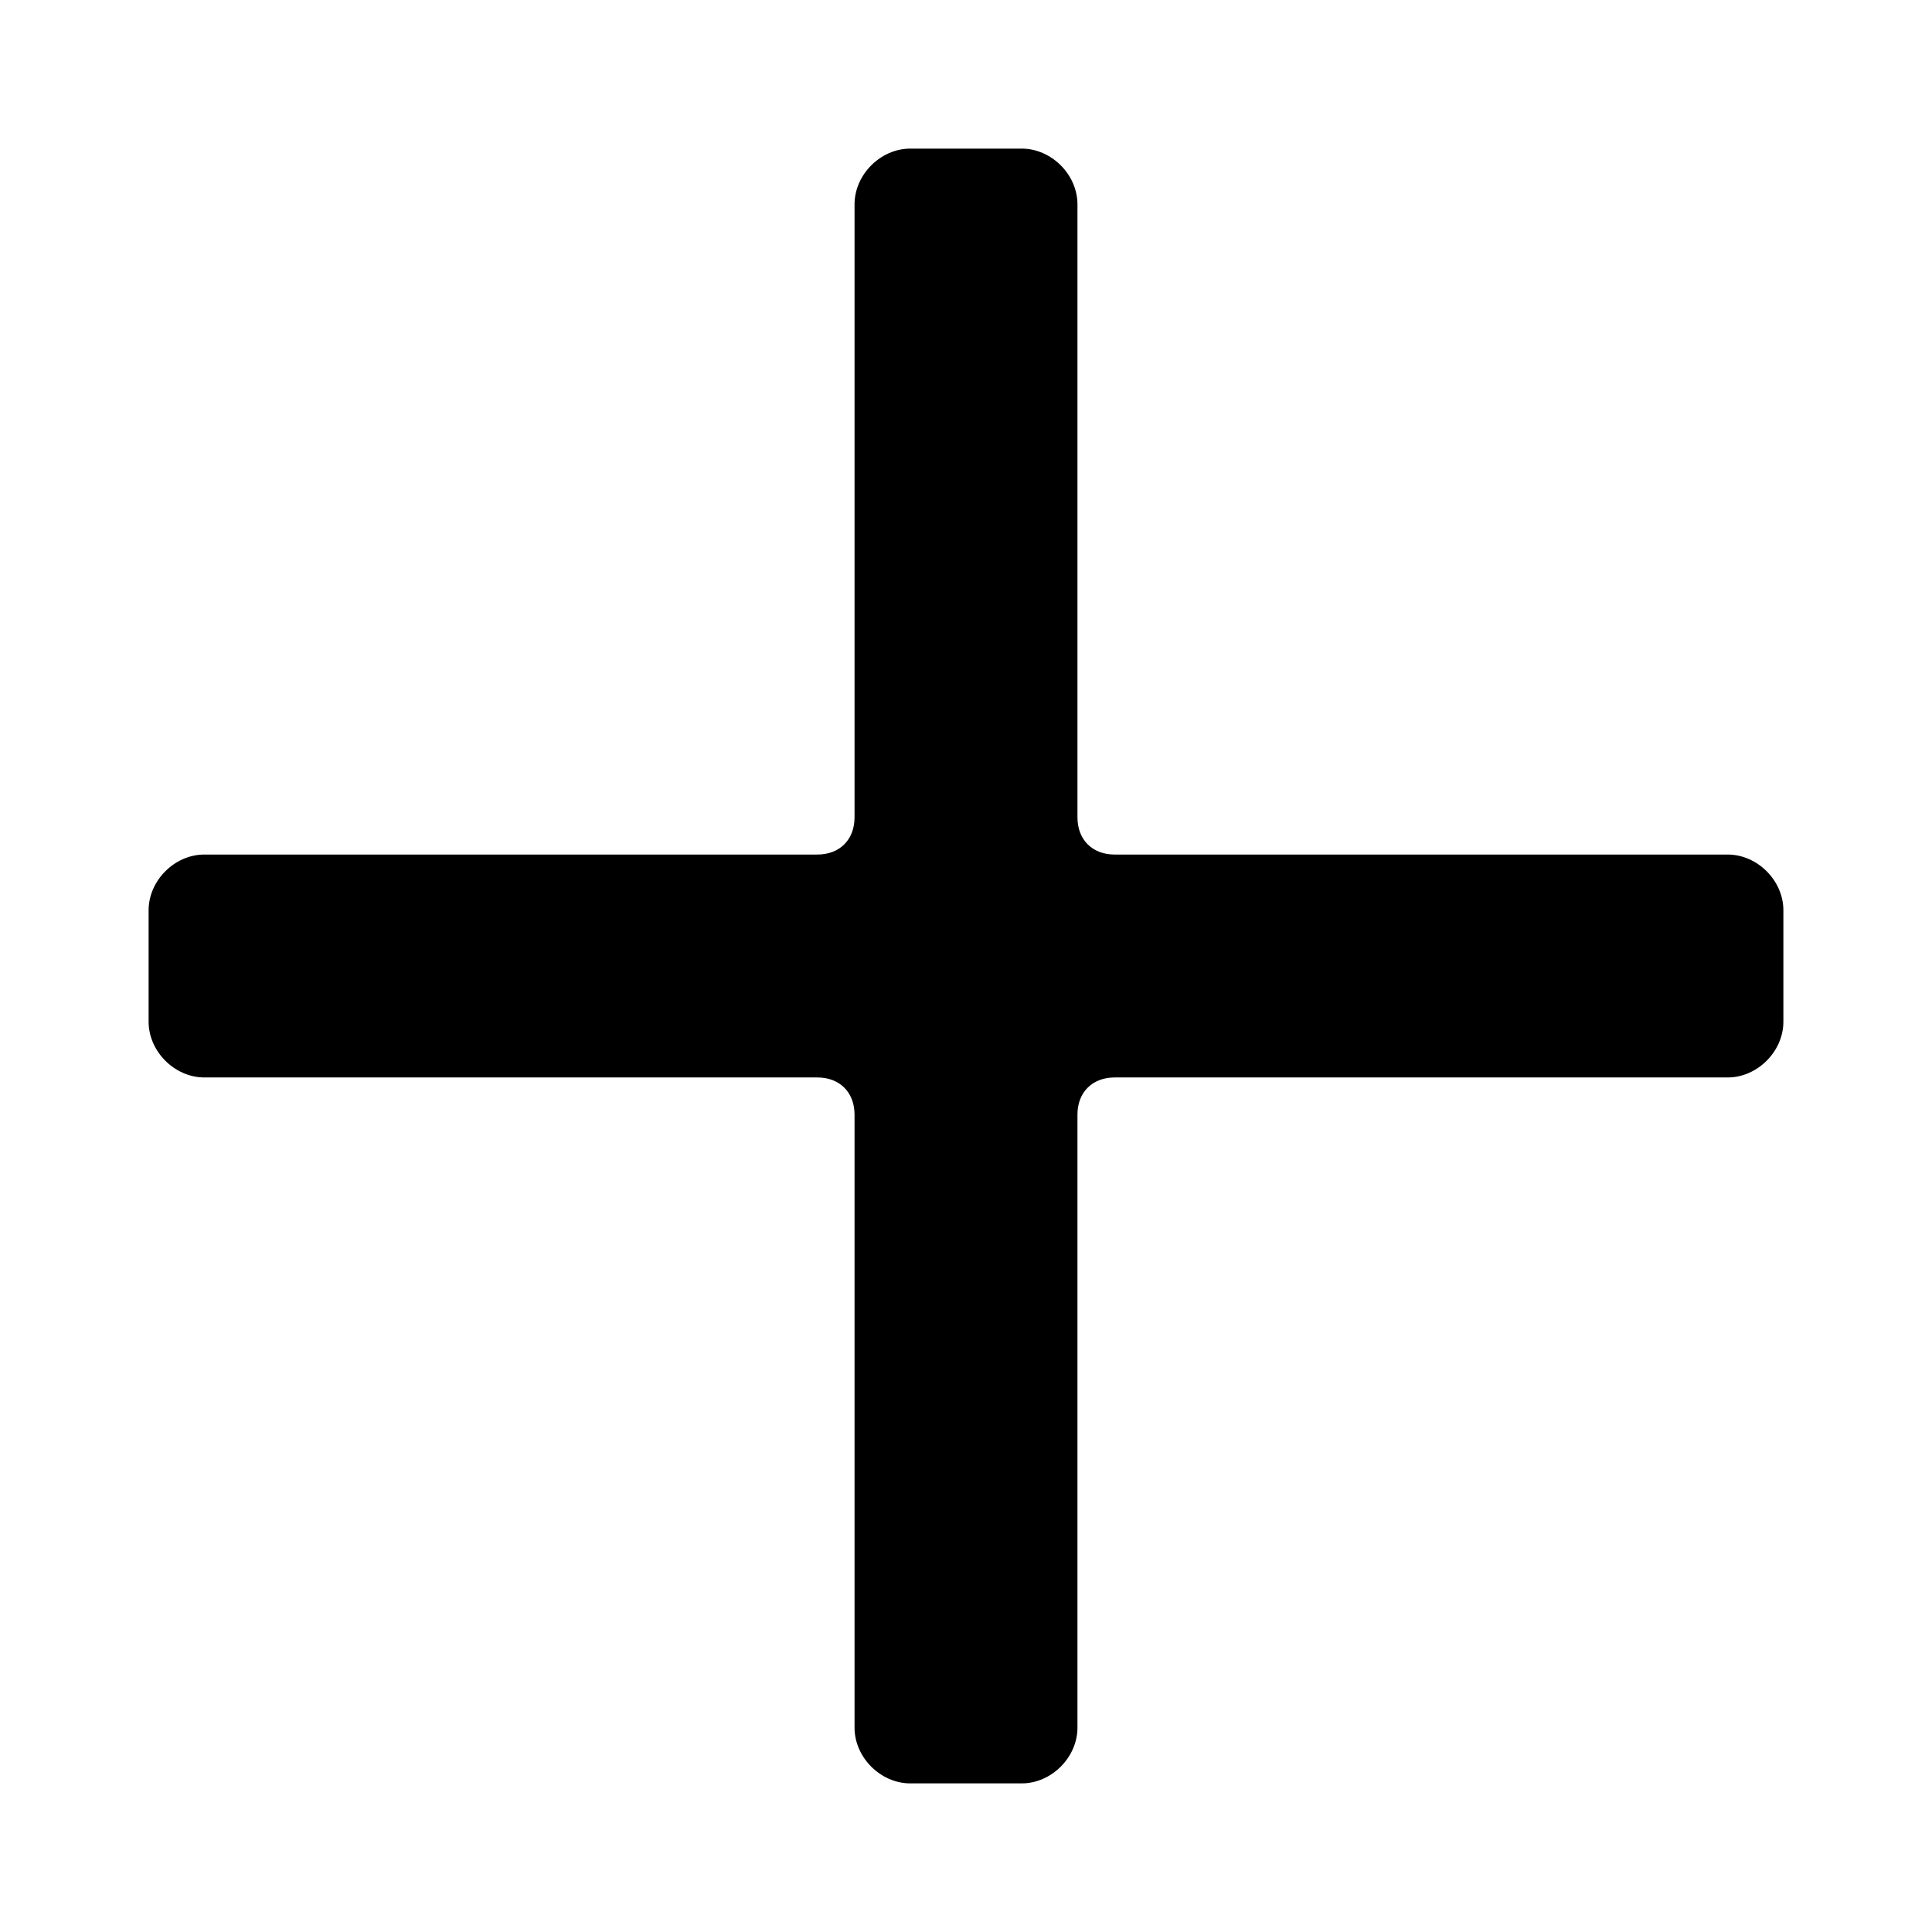
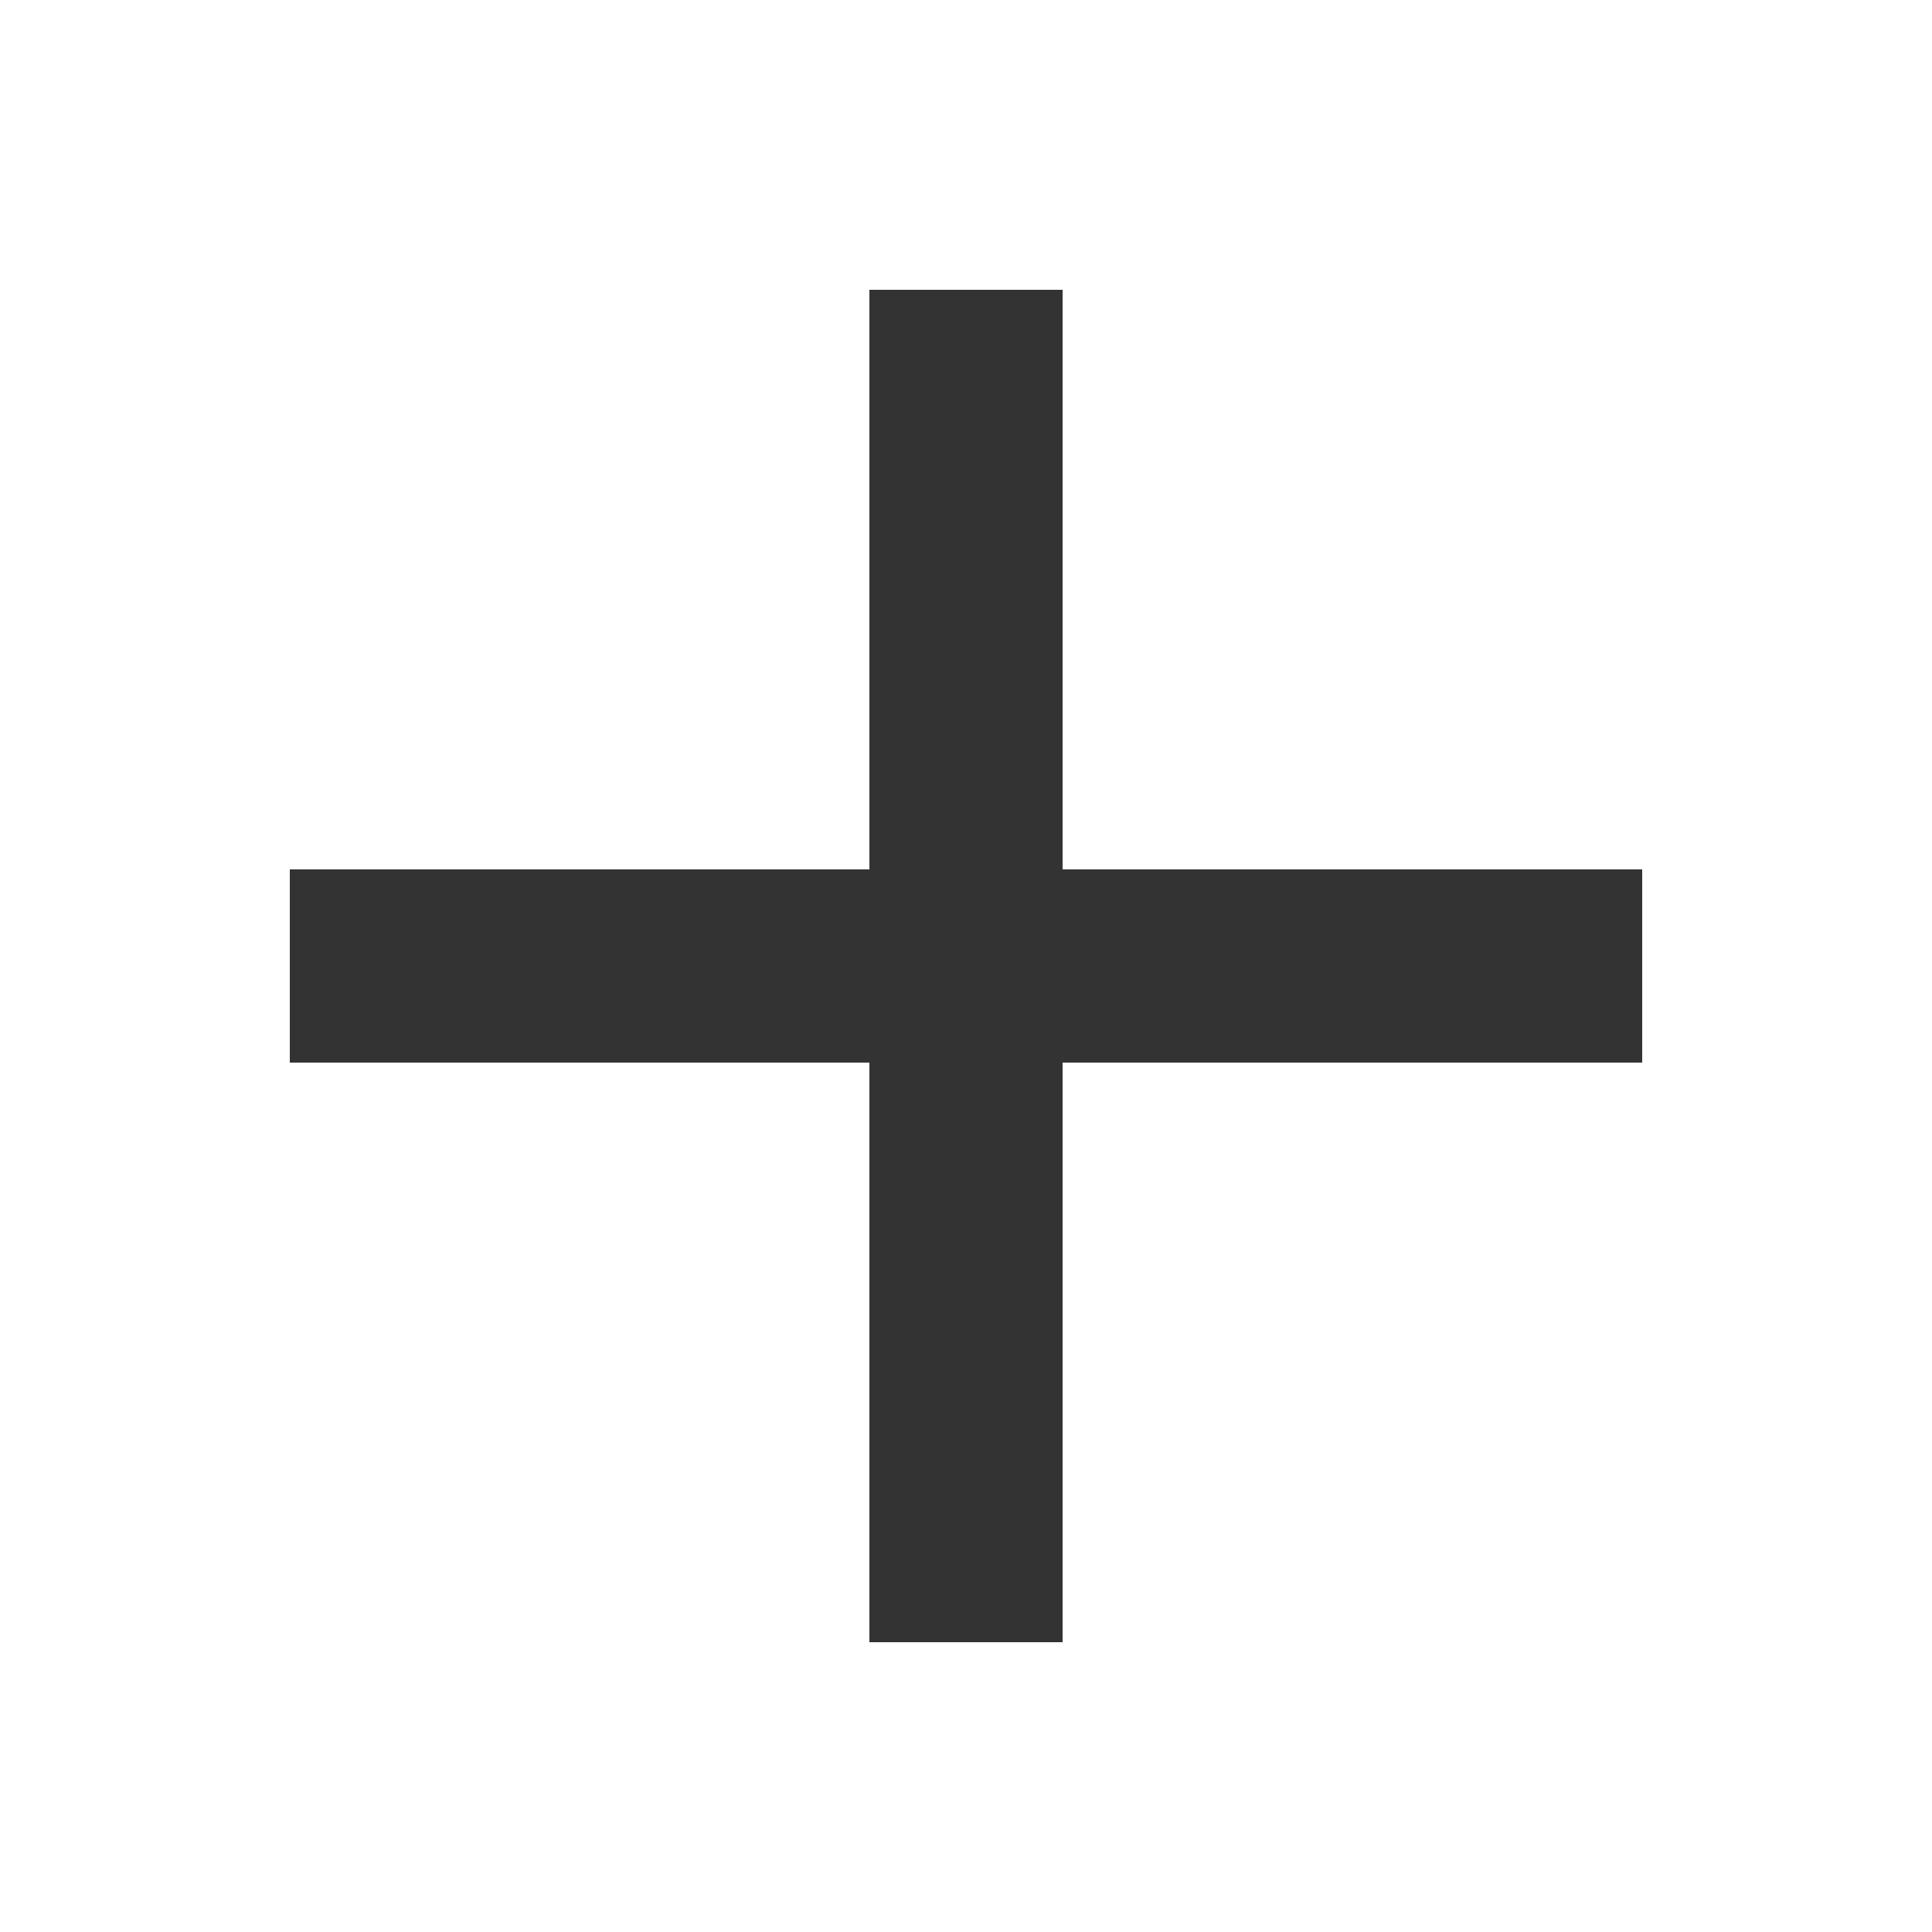
- <svg xmlns="http://www.w3.org/2000/svg" t="1543748455010" class="icon" style="" viewBox="0 0 1024 1024" version="1.1" p-id="1208" width="200" height="200">
-   <defs>
-     <style type="text/css">@font-face { font-family: rbicon; src: url("chrome-extension://dipiagiiohfljcicegpgffpbnjmgjcnf/fonts/rbicon.woff2") format("woff2"); font-weight: normal; font-style: normal; }
- </style>
-   </defs>
-   <path d="M590.769 571.077h324.923c15.754 0 29.538-13.785 29.538-29.538v-59.077c0-15.754-13.785-29.538-29.538-29.538H590.769c-11.815 0-19.692-7.877-19.692-19.692V108.308c0-15.754-13.785-29.538-29.538-29.538h-59.077c-15.754 0-29.538 13.785-29.538 29.538V433.231c0 11.815-7.877 19.692-19.692 19.692H108.308c-15.754 0-29.538 13.785-29.538 29.538v59.077c0 15.754 13.785 29.538 29.538 29.538H433.231c11.815 0 19.692 7.877 19.692 19.692v324.923c0 15.754 13.785 29.538 29.538 29.538h59.077c15.754 0 29.538-13.785 29.538-29.538V590.769c0-11.815 7.877-19.692 19.692-19.692z" p-id="1209" />
+ <svg xmlns="http://www.w3.org/2000/svg" width="20px" height="20px" viewBox="0 0 20 20" version="1.1">
+   <g id="按钮_添加" stroke="none" stroke-width="1" fill="none" fill-rule="evenodd">
+     <g id="ic-replay-24px">
+       <polygon id="Path" fill="#D8D8D8" opacity="0" points="0 0 20 0 20 20 0 20" />
+       <rect id="矩形" fill="#333333" x="3" y="9" width="14" height="2" />
+       <rect id="矩形" fill="#333333" transform="translate(10, 10) rotate(-270) translate(-10, -10) " x="3" y="9" width="14" height="2" />
+     </g>
+   </g>
</svg>
